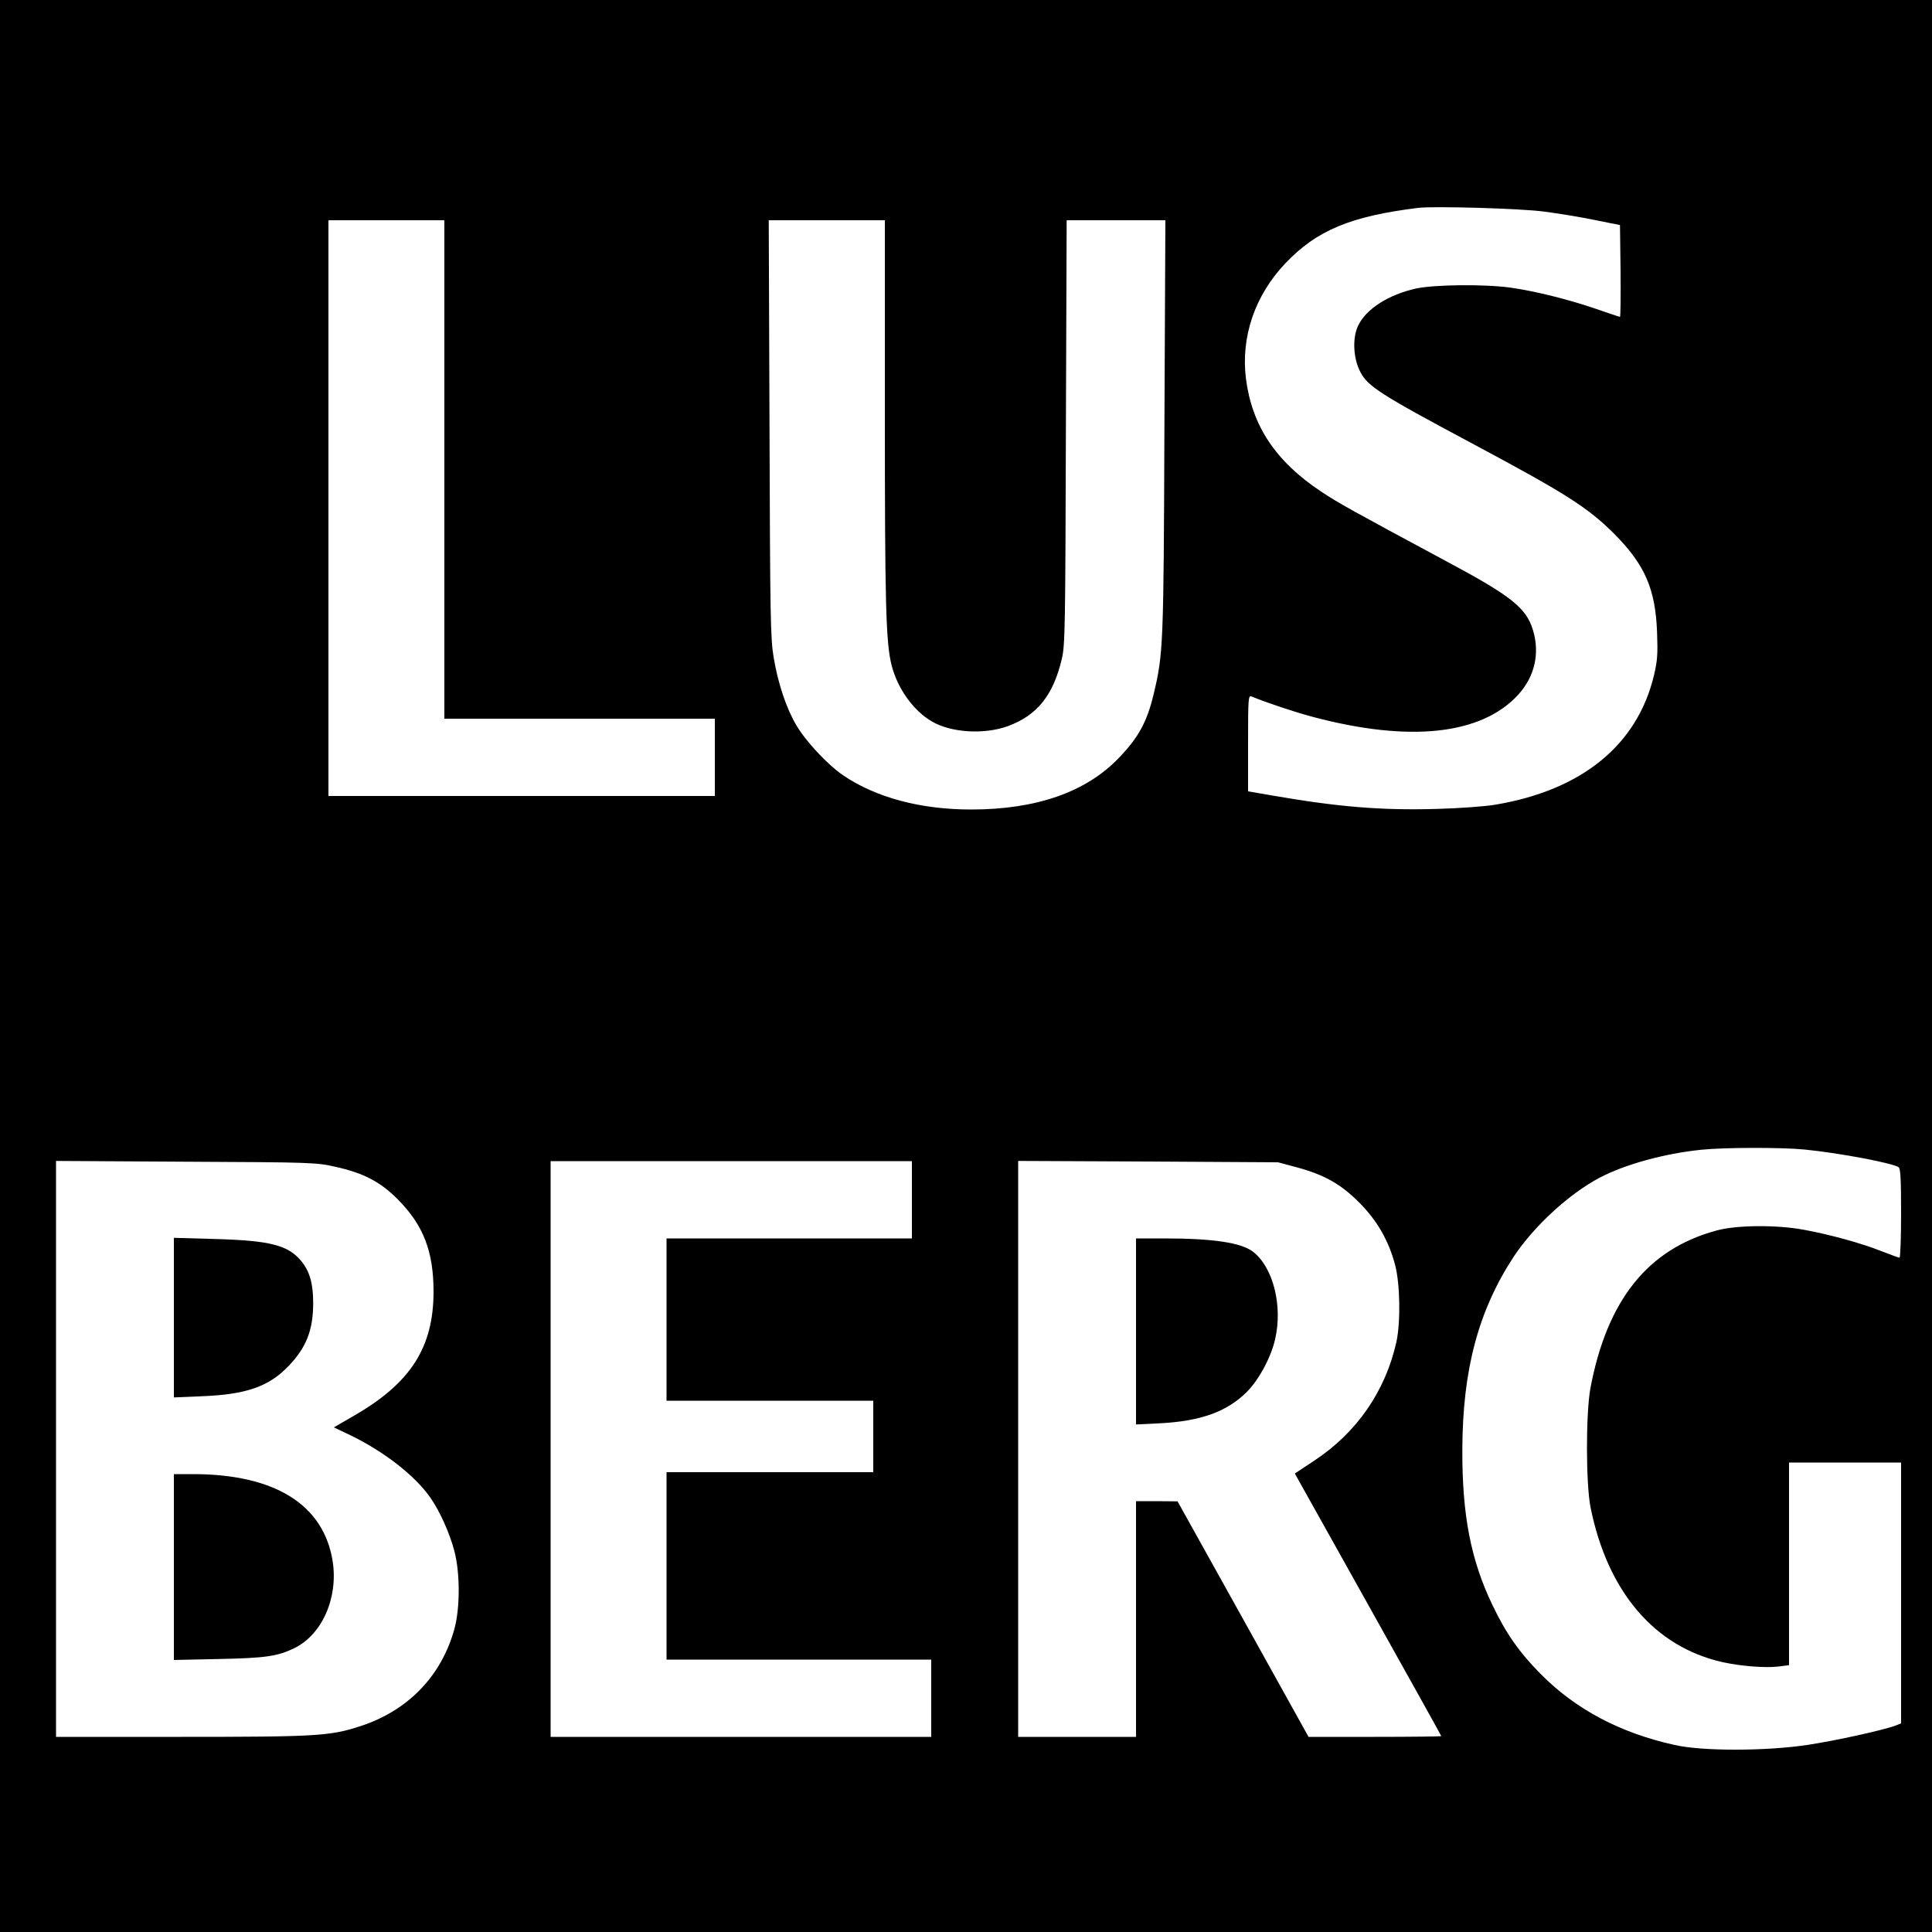
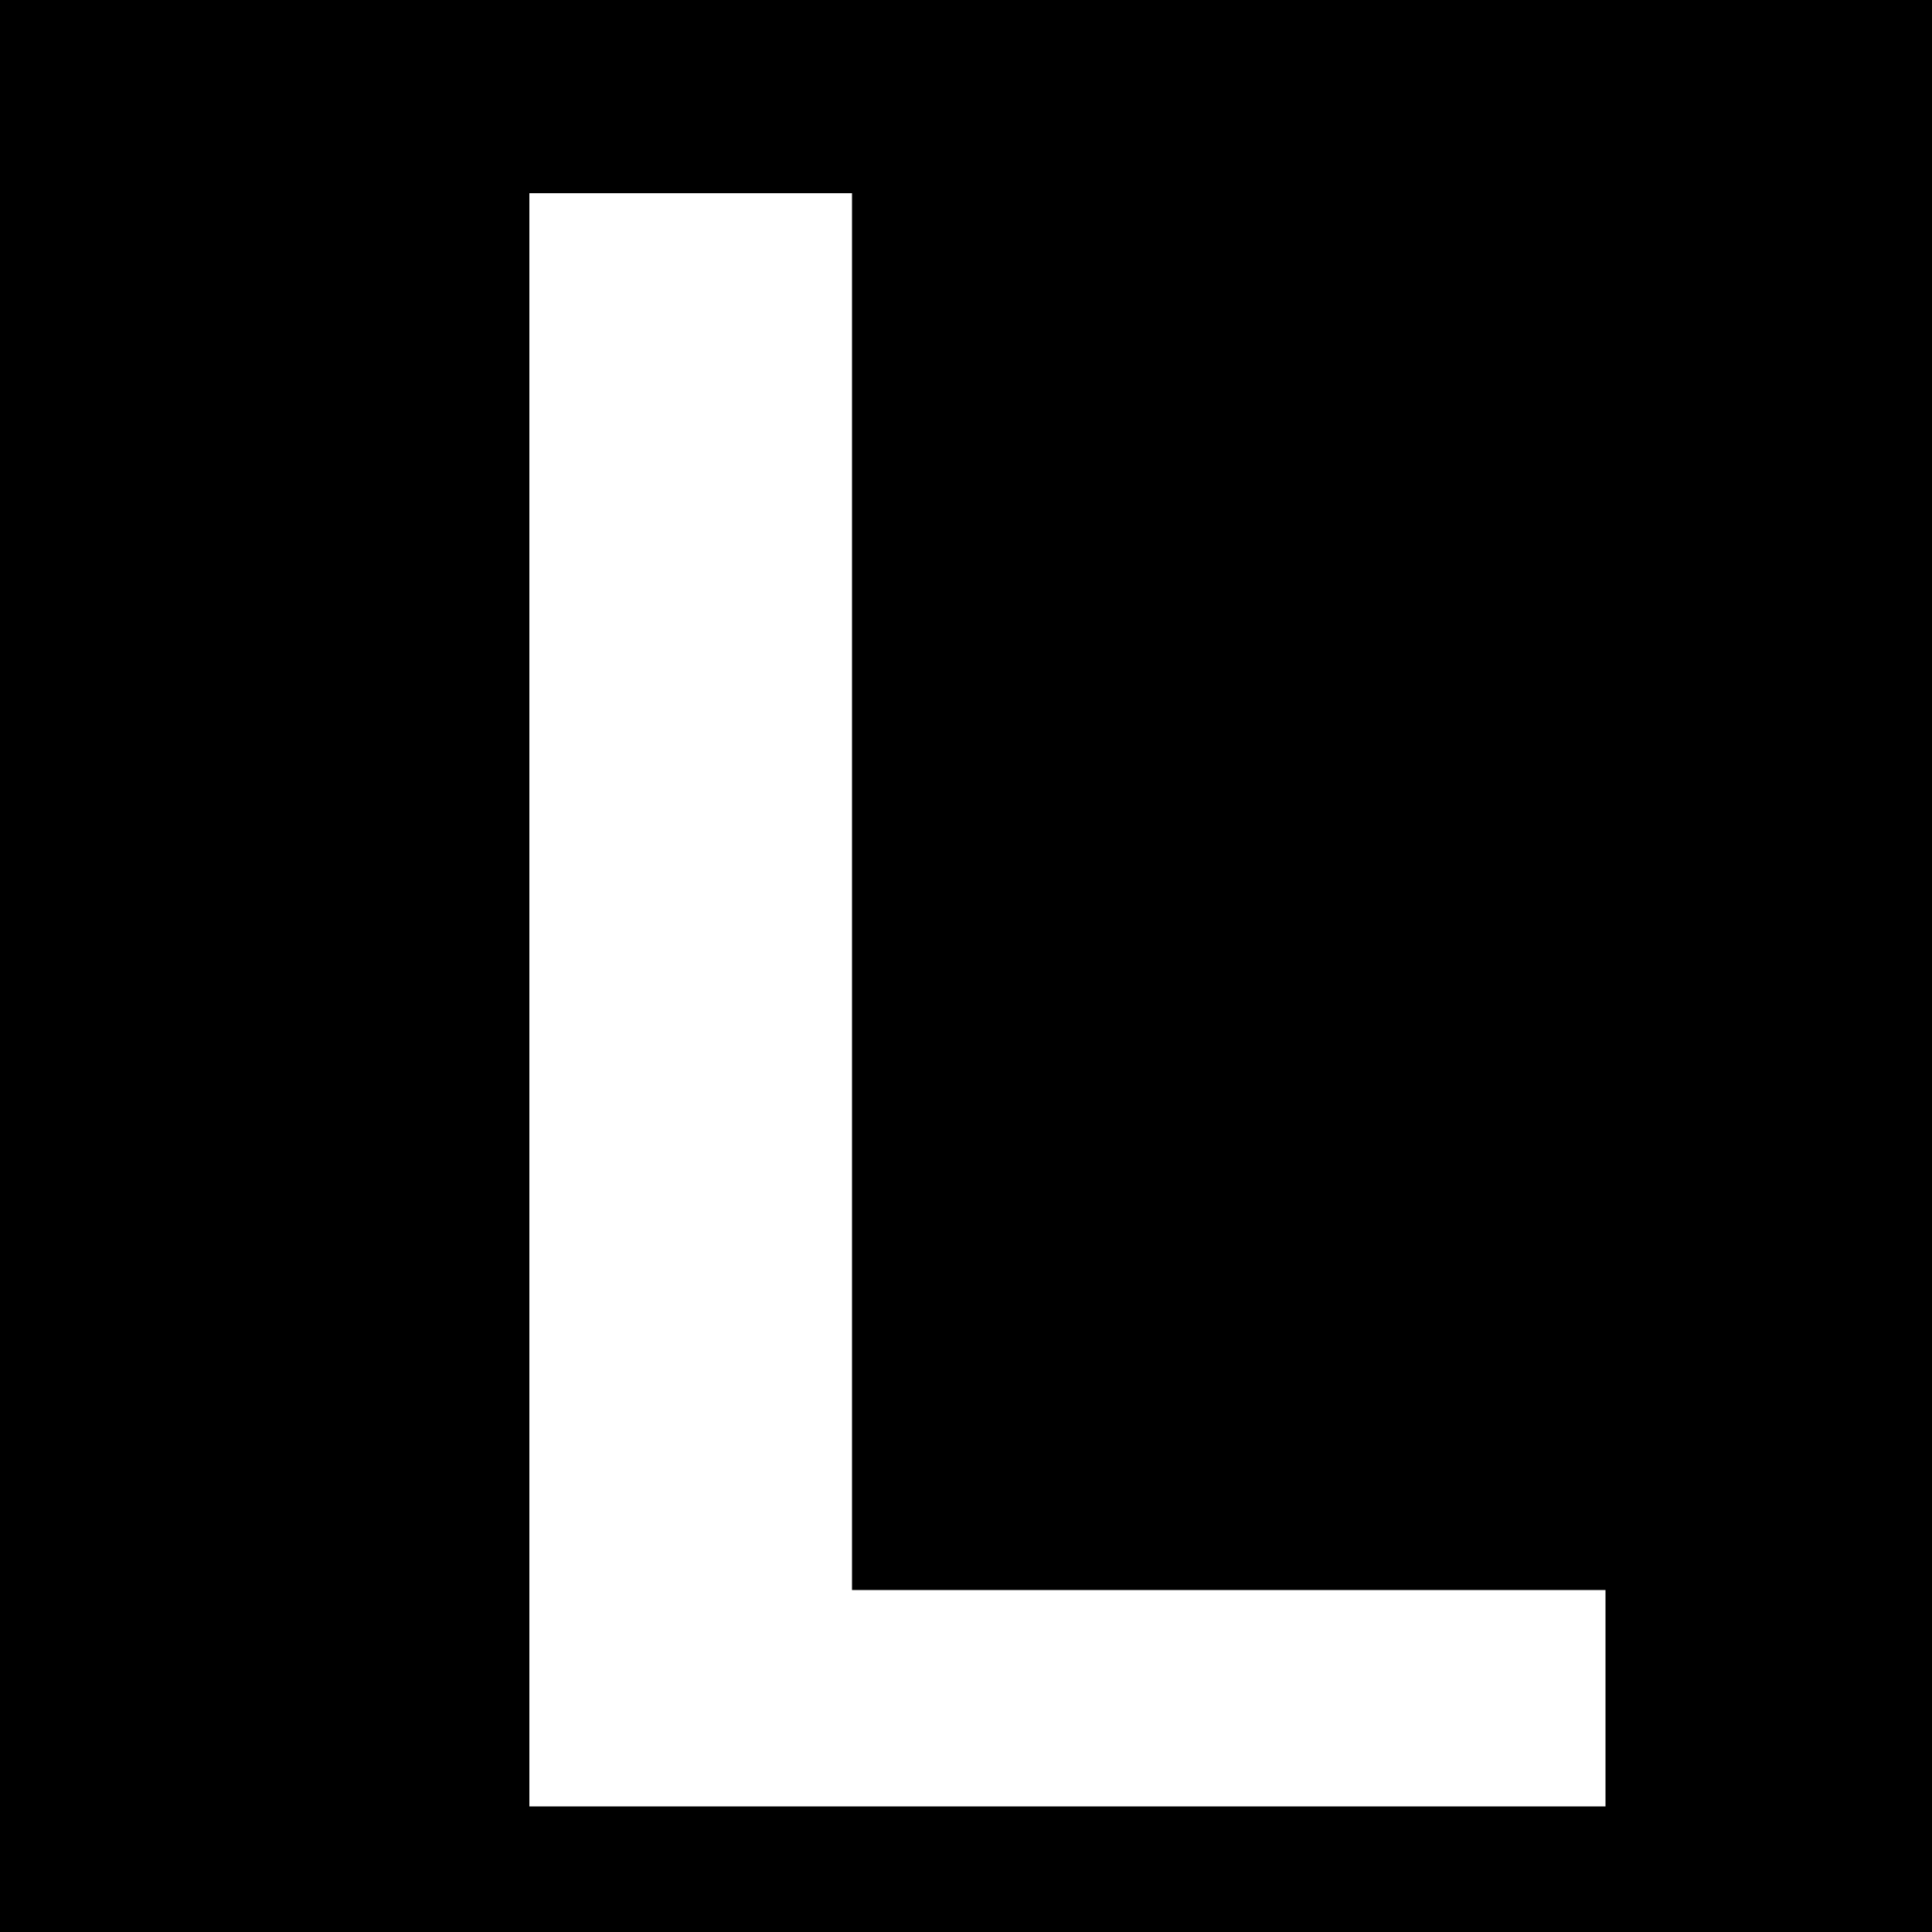
<svg xmlns="http://www.w3.org/2000/svg" version="1.0" width="1000pt" height="1000pt" viewBox="0 0 1000 1000" preserveAspectRatio="xMidYMid meet">
  <g transform="translate(0,1000) scale(0.1,-0.1)" fill="#000000" stroke="none">
-     <path d="M0 5000 l0 -5000 5000 0 5000 0 0 5000 0 5000 -5000 0 -5000 0 0 -5000z m7991 3905 c70 -9 187 -28 260 -43 l134 -27 3 -238 c1 -130 0 -237 -3 -237 -3 0 -58 18 -123 41 -143 49 -315 92 -442 110 -133 19 -395 16 -489 -4 -144 -32 -259 -105 -301 -192 -31 -63 -26 -170 11 -240 38 -74 104 -117 569 -365 496 -265 608 -336 746 -474 158 -159 213 -285 221 -511 4 -110 2 -144 -16 -220 -86 -361 -373 -595 -821 -670 -53 -9 -187 -19 -305 -22 -284 -8 -507 10 -847 69 l-128 22 0 249 c0 233 1 249 18 242 86 -35 222 -80 315 -105 503 -134 875 -94 1066 115 84 93 112 212 76 332 -34 116 -112 178 -449 358 -493 265 -555 299 -650 362 -234 156 -356 340 -387 583 -27 216 46 430 203 596 163 172 339 245 688 288 82 10 531 -3 651 -19z m-5691 -1335 l0 -1290 700 0 700 0 0 -200 0 -200 -1000 0 -1000 0 0 1490 0 1490 300 0 300 0 0 -1290z m2280 296 c0 -992 5 -1191 35 -1310 31 -120 112 -234 208 -290 100 -59 273 -69 395 -24 151 56 234 160 278 348 17 69 18 167 21 1173 l4 1097 255 0 256 0 -5 -1067 c-4 -1136 -6 -1176 -55 -1383 -35 -147 -79 -227 -181 -333 -169 -177 -428 -267 -764 -267 -263 0 -493 62 -663 177 -79 54 -193 175 -242 259 -52 87 -96 219 -118 354 -16 95 -18 212 -21 1183 l-4 1077 301 0 300 0 0 -994z m4761 -3816 c182 -18 460 -71 487 -92 9 -8 12 -68 12 -239 0 -126 -4 -229 -8 -229 -4 0 -47 16 -94 34 -99 40 -272 88 -408 112 -141 25 -343 23 -445 -5 -356 -96 -567 -360 -653 -816 -24 -130 -24 -496 1 -619 88 -435 331 -720 682 -799 94 -21 222 -31 289 -23 l56 7 0 525 0 524 290 0 290 0 0 -675 0 -675 -27 -11 c-64 -24 -309 -78 -453 -100 -216 -33 -547 -34 -692 -1 -281 62 -512 184 -693 367 -110 111 -180 210 -250 357 -112 233 -157 465 -156 803 1 415 83 722 267 1002 105 158 286 324 445 408 130 68 332 124 525 144 115 12 416 13 535 1z m-7606 -89 c148 -33 234 -78 325 -170 131 -132 184 -268 184 -476 0 -289 -118 -474 -414 -644 l-102 -59 84 -40 c176 -85 338 -211 417 -326 48 -69 98 -181 122 -271 31 -115 31 -300 0 -410 -68 -242 -240 -419 -484 -499 -158 -52 -229 -56 -931 -56 l-646 0 0 1491 0 1490 673 -4 c651 -3 675 -4 772 -26z m2985 -171 l0 -200 -635 0 -635 0 0 -420 0 -420 535 0 535 0 0 -185 0 -185 -535 0 -535 0 0 -485 0 -485 685 0 685 0 0 -200 0 -200 -985 0 -985 0 0 1490 0 1490 935 0 935 0 0 -200z m1992 168 c144 -39 228 -87 323 -182 93 -93 153 -198 186 -323 26 -99 29 -294 7 -398 -57 -255 -204 -469 -425 -615 l-101 -67 379 -678 c208 -372 379 -679 379 -681 0 -2 -155 -4 -344 -4 l-343 0 -339 610 -339 609 -107 1 -108 0 0 -610 0 -610 -305 0 -305 0 0 1491 0 1490 673 -3 672 -4 97 -26z" />
-     <path d="M900 3180 l0 -413 143 6 c232 9 349 50 451 157 92 96 127 186 127 326 0 100 -18 164 -62 217 -68 82 -160 106 -446 114 l-213 6 0 -413z" />
-     <path d="M900 1889 l0 -481 233 5 c243 5 303 14 390 56 144 70 228 260 199 449 -46 294 -299 452 -724 452 l-98 0 0 -481z" />
-     <path d="M5880 3108 l0 -481 123 6 c212 11 348 60 451 163 62 62 125 179 146 272 40 173 -10 371 -113 452 -61 48 -206 70 -464 70 l-143 0 0 -482z" />
+     <path d="M0 5000 l0 -5000 5000 0 5000 0 0 5000 0 5000 -5000 0 -5000 0 0 -5000z m4410 385 l0 -3615 1950 0 1950 0 0 -560 0 -560 -2785 0 -2785 0 0 4175 0 4175 835 0 835 0 0 -3615z" />
  </g>
</svg>
